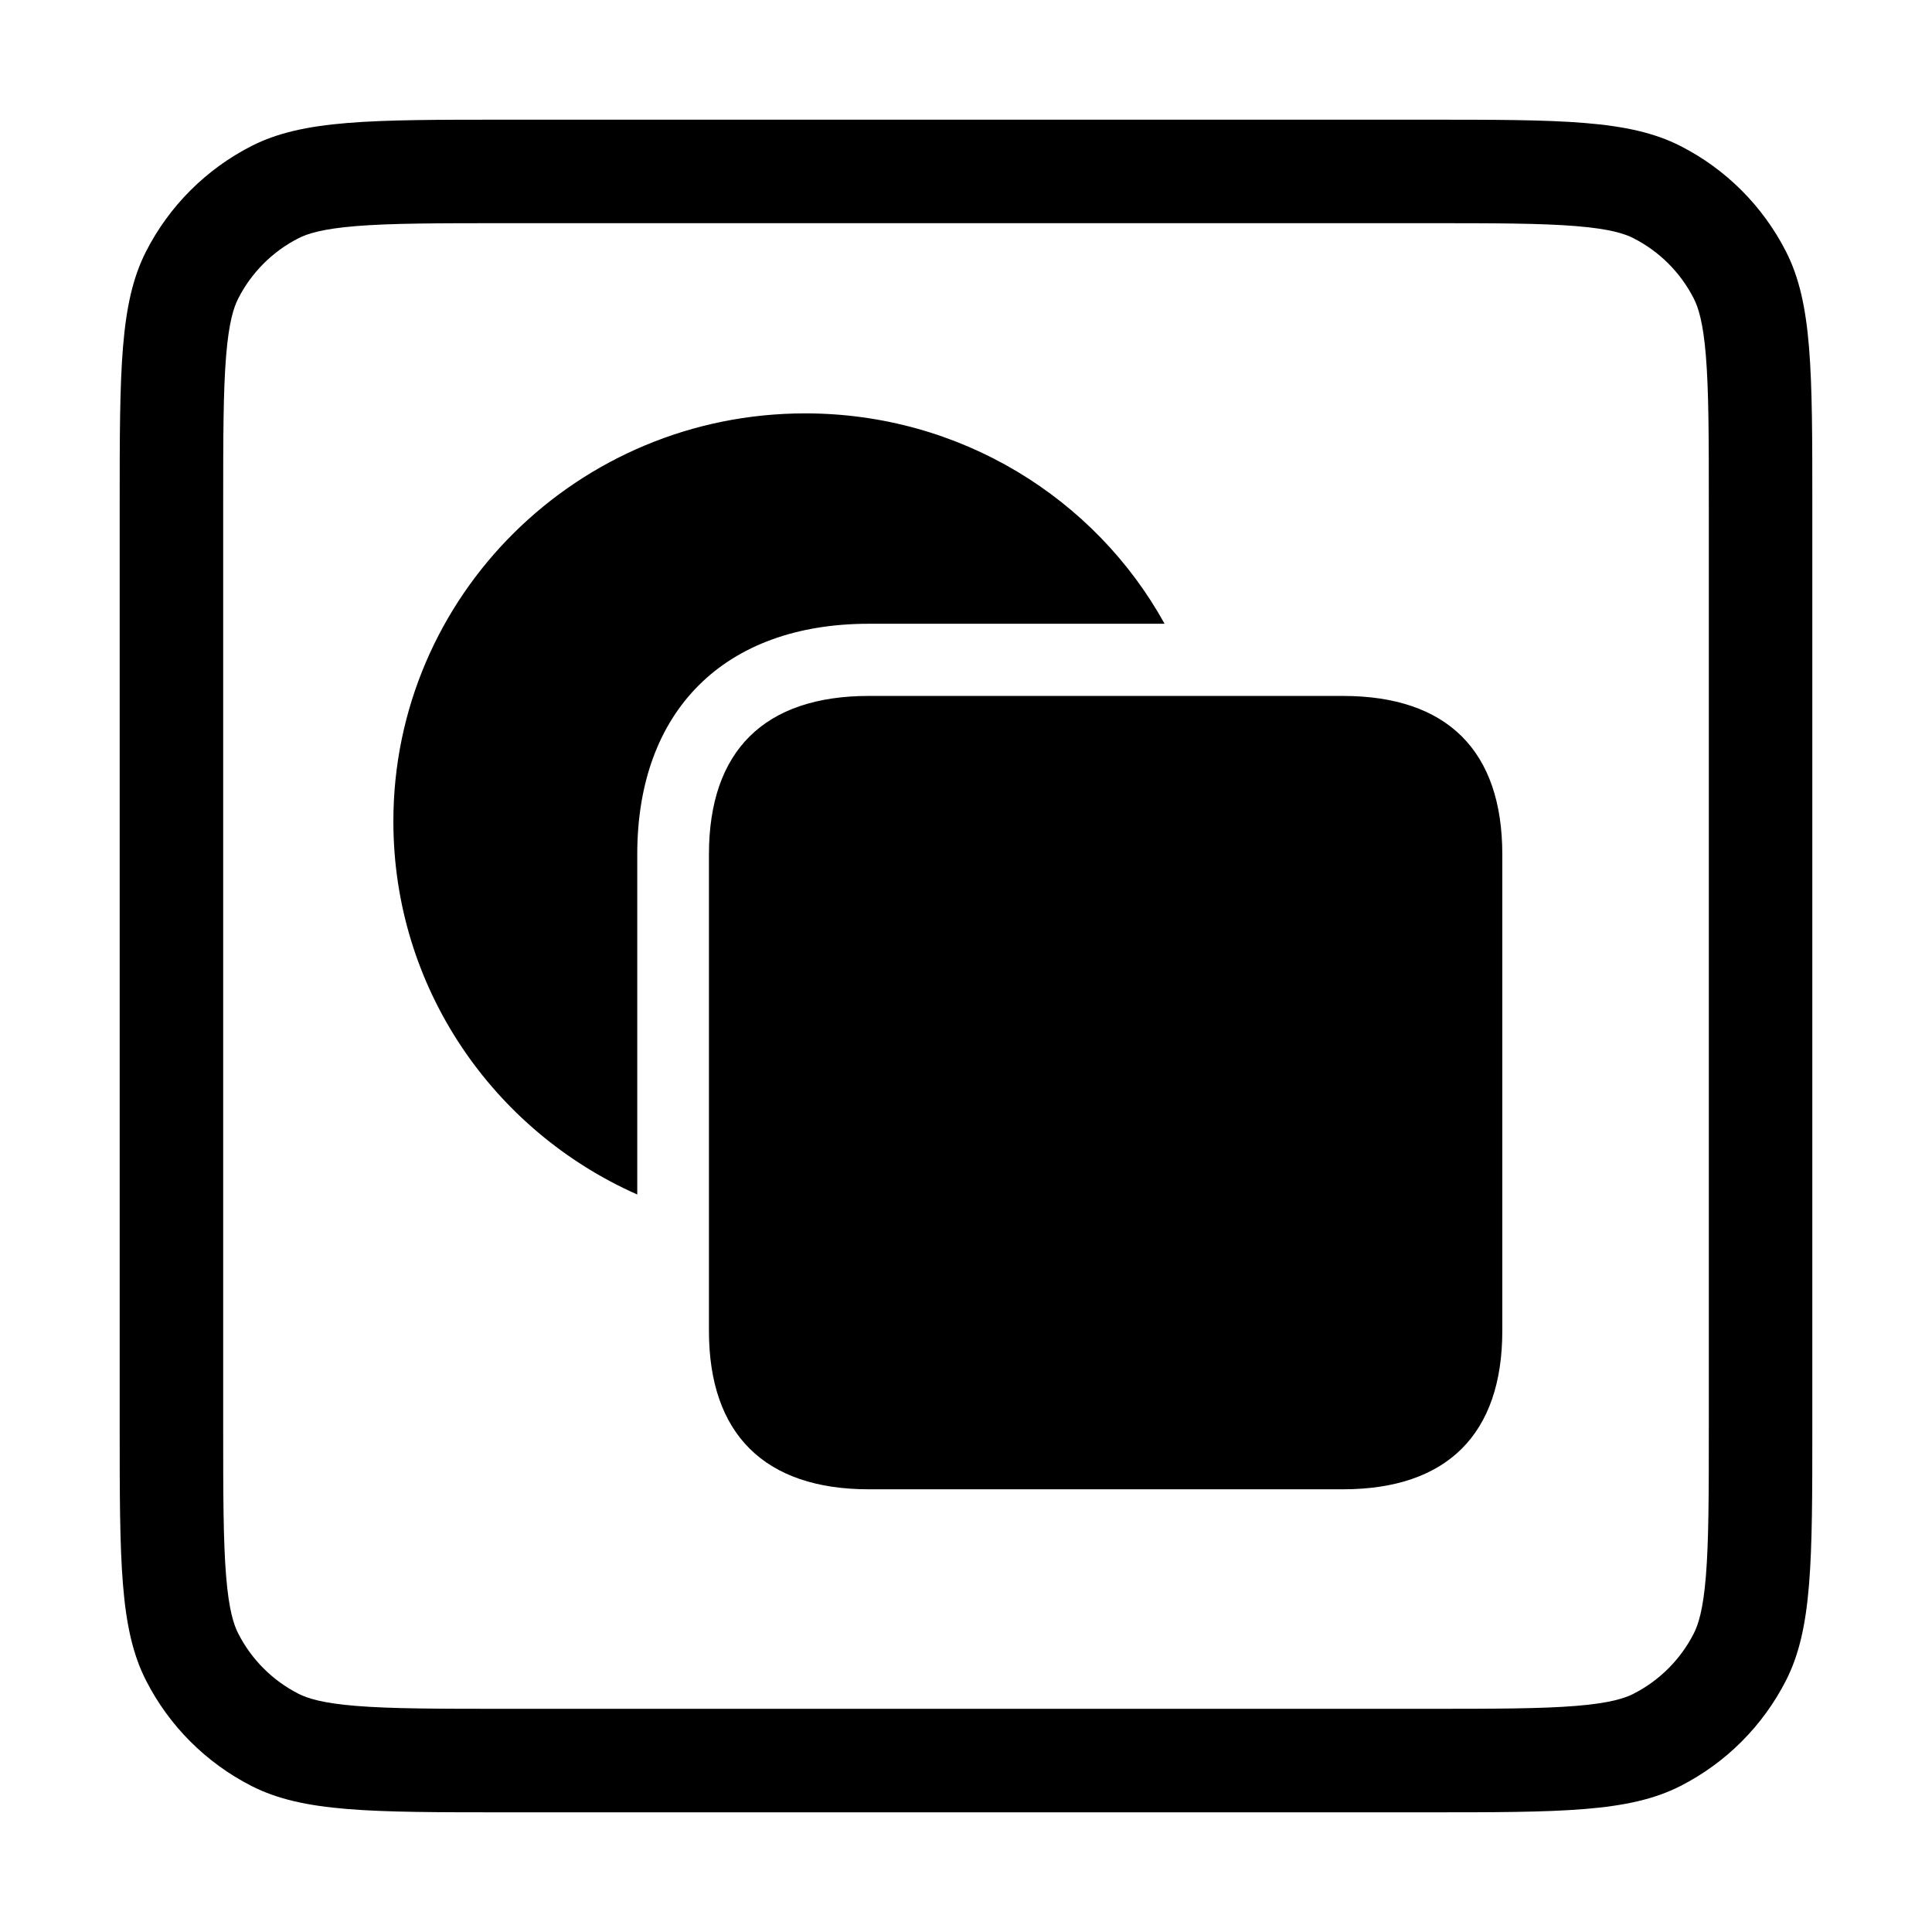
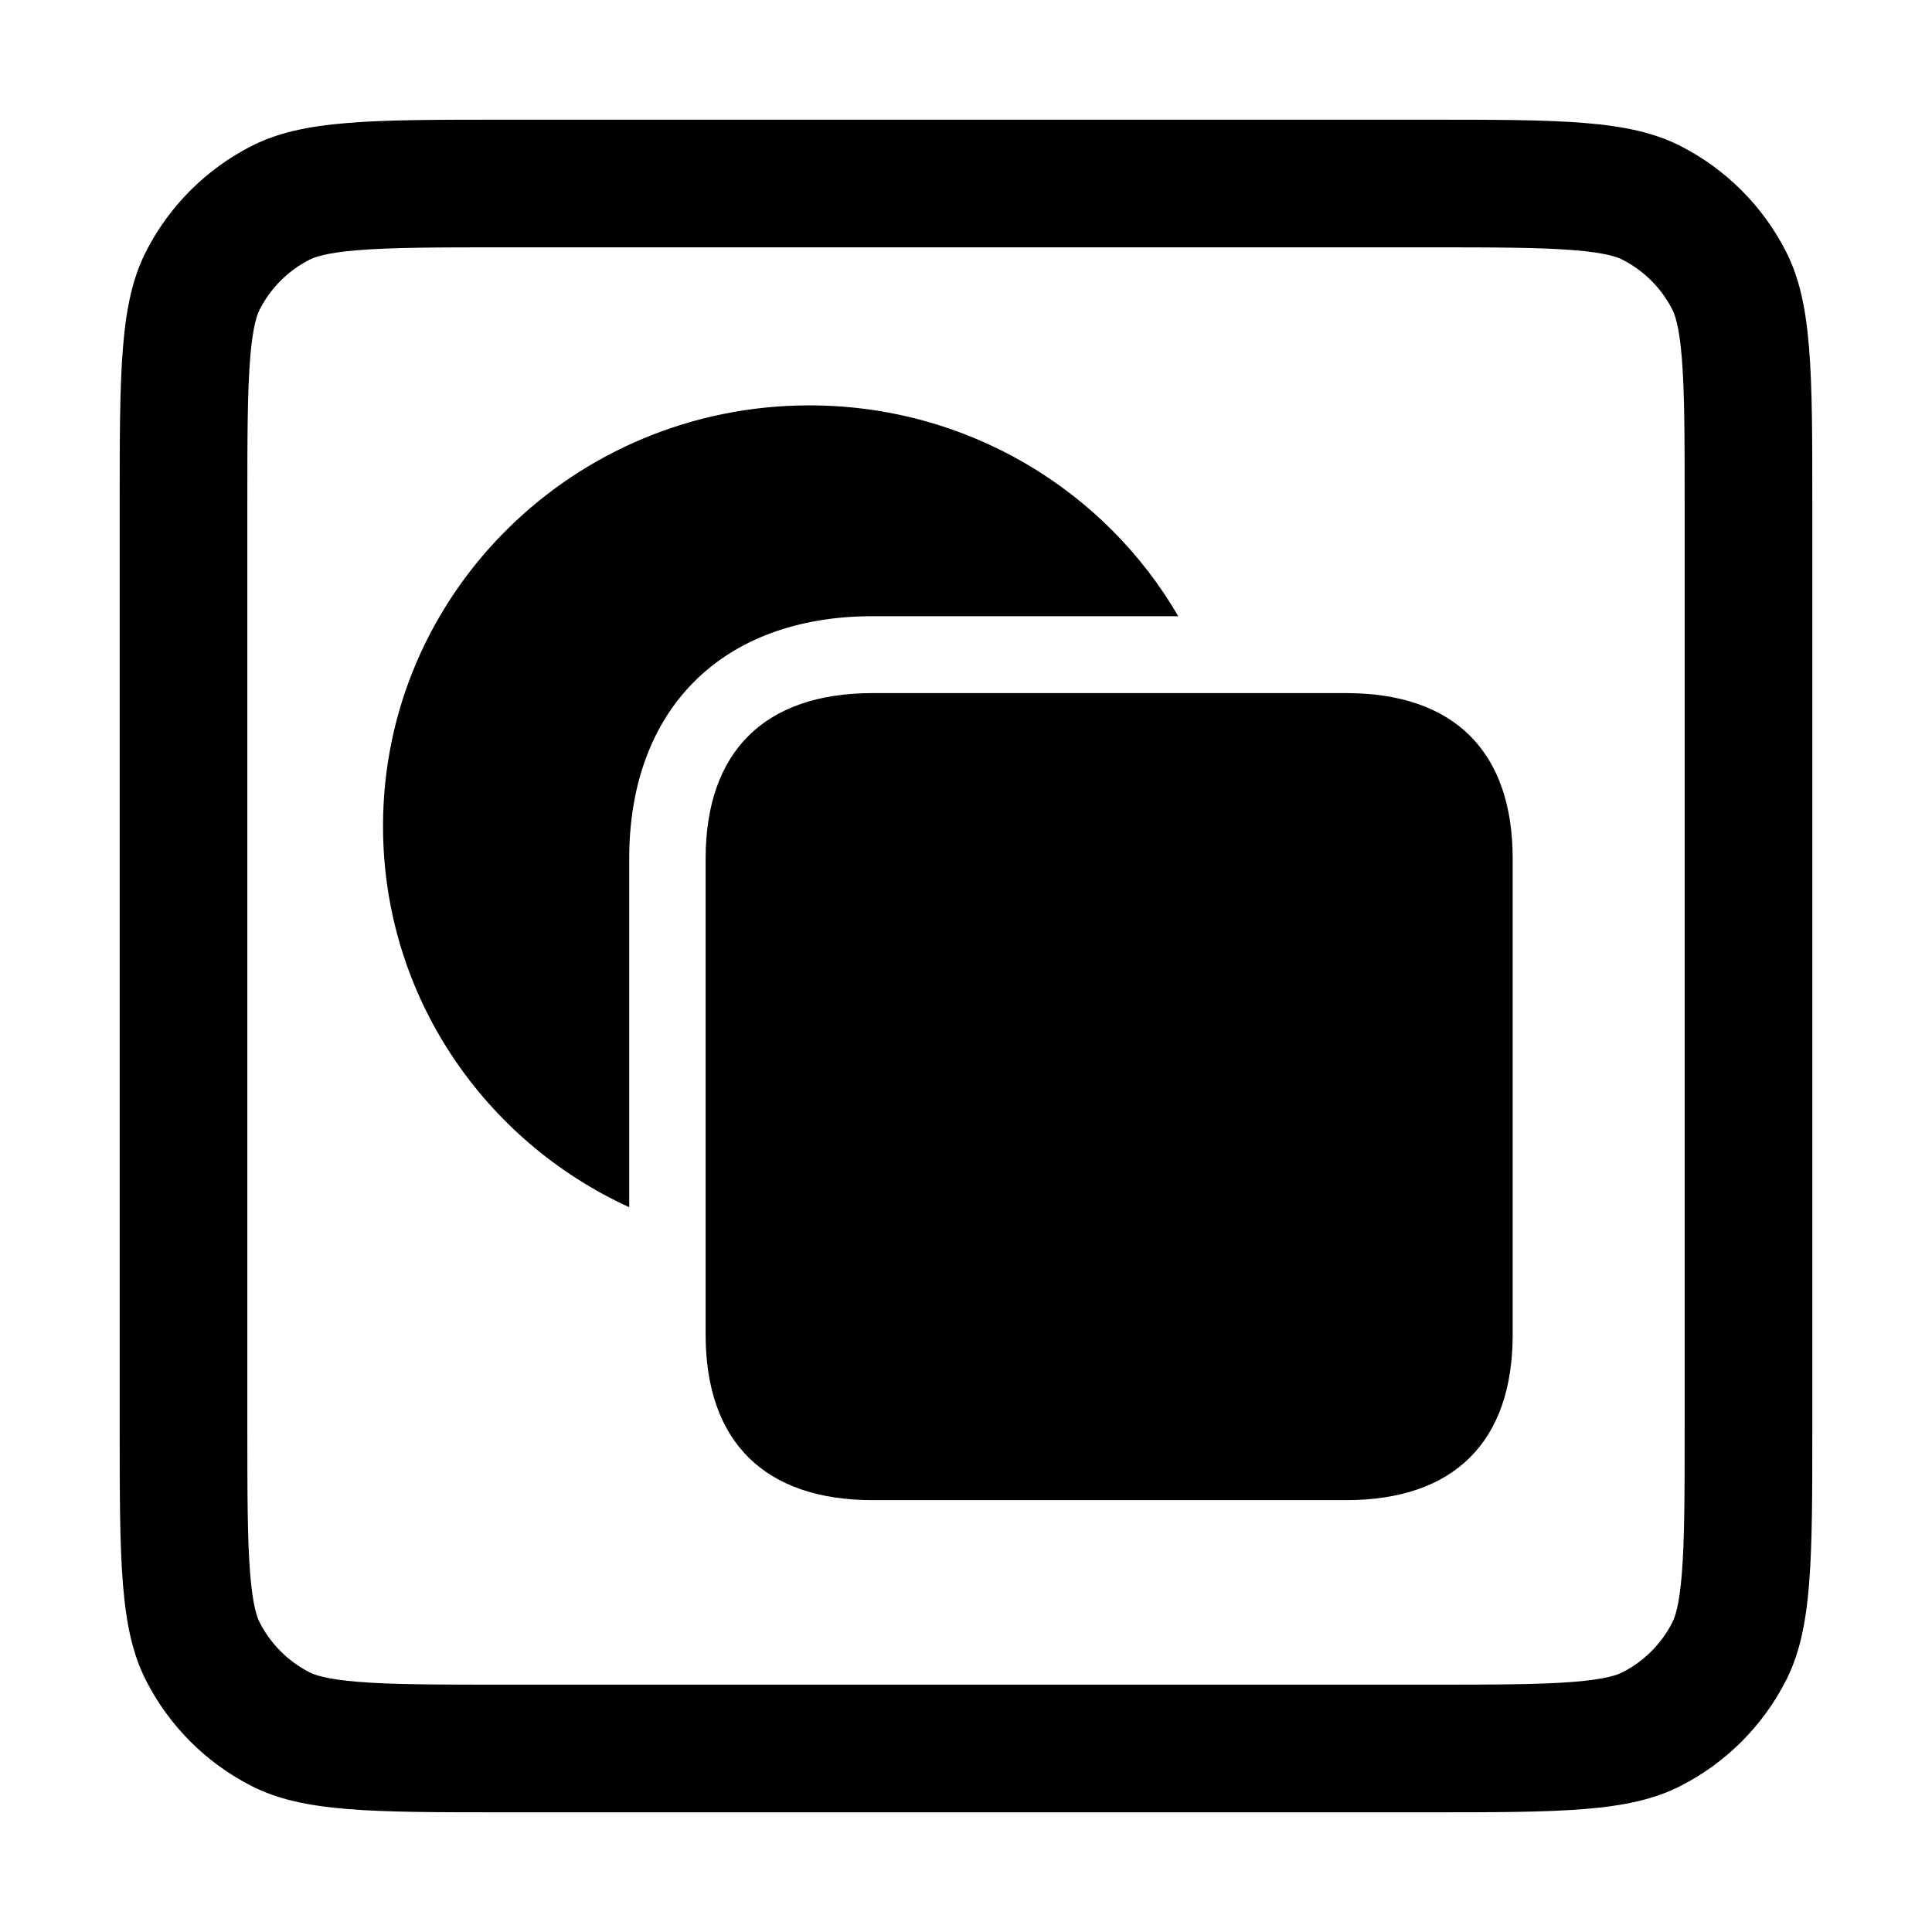
<svg xmlns="http://www.w3.org/2000/svg" width="56" height="56" viewBox="0 0 56 56">
-   <path fill-rule="evenodd" clip-rule="evenodd" d="M41.331 6.469H14.669C12.659 6.469 11.332 6.471 10.315 6.554C9.334 6.634 8.908 6.775 8.653 6.905C7.9 7.288 7.288 7.9 6.905 8.653C6.775 8.908 6.634 9.334 6.554 10.315C6.471 11.332 6.469 12.659 6.469 14.669V41.331C6.469 43.341 6.471 44.668 6.554 45.685C6.634 46.666 6.775 47.092 6.905 47.347C7.288 48.1 7.9 48.712 8.653 49.095C8.908 49.225 9.334 49.366 10.315 49.446C11.332 49.529 12.659 49.531 14.669 49.531H41.331C43.341 49.531 44.668 49.529 45.685 49.446C46.666 49.366 47.092 49.225 47.347 49.095C48.1 48.712 48.712 48.1 49.095 47.347C49.225 47.092 49.366 46.666 49.446 45.685C49.529 44.668 49.531 43.341 49.531 41.331V14.669C49.531 12.659 49.529 11.332 49.446 10.315C49.366 9.334 49.225 8.908 49.095 8.653C48.712 7.9 48.1 7.288 47.347 6.905C47.092 6.775 46.666 6.634 45.685 6.554C44.668 6.471 43.341 6.469 41.331 6.469ZM4.232 7.291C3.469 8.788 3.469 10.748 3.469 14.669V41.331C3.469 45.252 3.469 47.212 4.232 48.709C4.903 50.026 5.974 51.097 7.291 51.768C8.788 52.531 10.748 52.531 14.669 52.531H41.331C45.252 52.531 47.212 52.531 48.709 51.768C50.026 51.097 51.097 50.026 51.768 48.709C52.531 47.212 52.531 45.252 52.531 41.331V14.669C52.531 10.748 52.531 8.788 51.768 7.291C51.097 5.974 50.026 4.903 48.709 4.232C47.212 3.469 45.252 3.469 41.331 3.469H14.669C10.748 3.469 8.788 3.469 7.291 4.232C5.974 4.903 4.903 5.974 4.232 7.291Z" />
-   <path d="M25.184 18.08H33.756C31.746 14.443 27.836 11.982 23.338 11.982C16.748 11.982 11.402 17.273 11.402 23.809C11.402 28.635 14.301 32.777 18.471 34.623V24.766C18.471 20.596 21 18.08 25.184 18.08ZM20.549 38.574C20.549 41.568 22.162 43.168 25.184 43.168H38.924C41.945 43.168 43.545 41.568 43.545 38.574V24.766C43.545 21.758 41.945 20.172 38.924 20.172H25.184C22.162 20.172 20.549 21.758 20.549 24.766V38.574Z" />
+   <path fill-rule="evenodd" clip-rule="evenodd" d="M41.331 7.169H14.669C12.648 7.169 11.354 7.172 10.372 7.252C9.434 7.328 9.111 7.457 8.971 7.528C8.35 7.845 7.845 8.35 7.528 8.971C7.457 9.111 7.328 9.434 7.252 10.372C7.172 11.354 7.169 12.648 7.169 14.669V41.331C7.169 43.352 7.172 44.646 7.252 45.628C7.328 46.566 7.457 46.889 7.528 47.029C7.845 47.65 8.35 48.155 8.971 48.472C9.111 48.543 9.434 48.672 10.372 48.748C11.354 48.828 12.648 48.831 14.669 48.831H41.331C43.352 48.831 44.646 48.828 45.628 48.748C46.566 48.672 46.889 48.543 47.029 48.472C47.65 48.155 48.155 47.65 48.472 47.029C48.543 46.889 48.672 46.566 48.748 45.628C48.828 44.646 48.831 43.352 48.831 41.331V14.669C48.831 12.648 48.828 11.354 48.748 10.372C48.672 9.434 48.543 9.111 48.472 8.971C48.155 8.35 47.65 7.845 47.029 7.528C46.889 7.457 46.566 7.328 45.628 7.252C44.646 7.172 43.352 7.169 41.331 7.169ZM4.232 7.291C3.469 8.788 3.469 10.748 3.469 14.669V41.331C3.469 45.252 3.469 47.212 4.232 48.709C4.903 50.026 5.974 51.097 7.291 51.768C8.788 52.531 10.748 52.531 14.669 52.531H41.331C45.252 52.531 47.212 52.531 48.709 51.768C50.026 51.097 51.097 50.026 51.768 48.709C52.531 47.212 52.531 45.252 52.531 41.331V14.669C52.531 10.748 52.531 8.788 51.768 7.291C51.097 5.974 50.026 4.903 48.709 4.232C47.212 3.469 45.252 3.469 41.331 3.469H14.669C10.748 3.469 8.788 3.469 7.291 4.232C5.974 4.903 4.903 5.974 4.232 7.291Z" />
+   <path d="M25.293 17.861H34.152C32.033 14.211 28.041 11.75 23.461 11.75C16.639 11.75 11.102 17.205 11.102 23.945C11.102 28.854 14.027 33.065 18.238 34.992V24.889C18.238 20.555 20.932 17.861 25.293 17.861ZM20.453 38.684C20.453 41.787 22.162 43.482 25.293 43.482H39.02C42.15 43.482 43.846 41.787 43.846 38.684V24.889C43.846 21.785 42.15 20.09 39.02 20.09H25.293C22.162 20.09 20.453 21.785 20.453 24.889V38.684Z" />
</svg>
